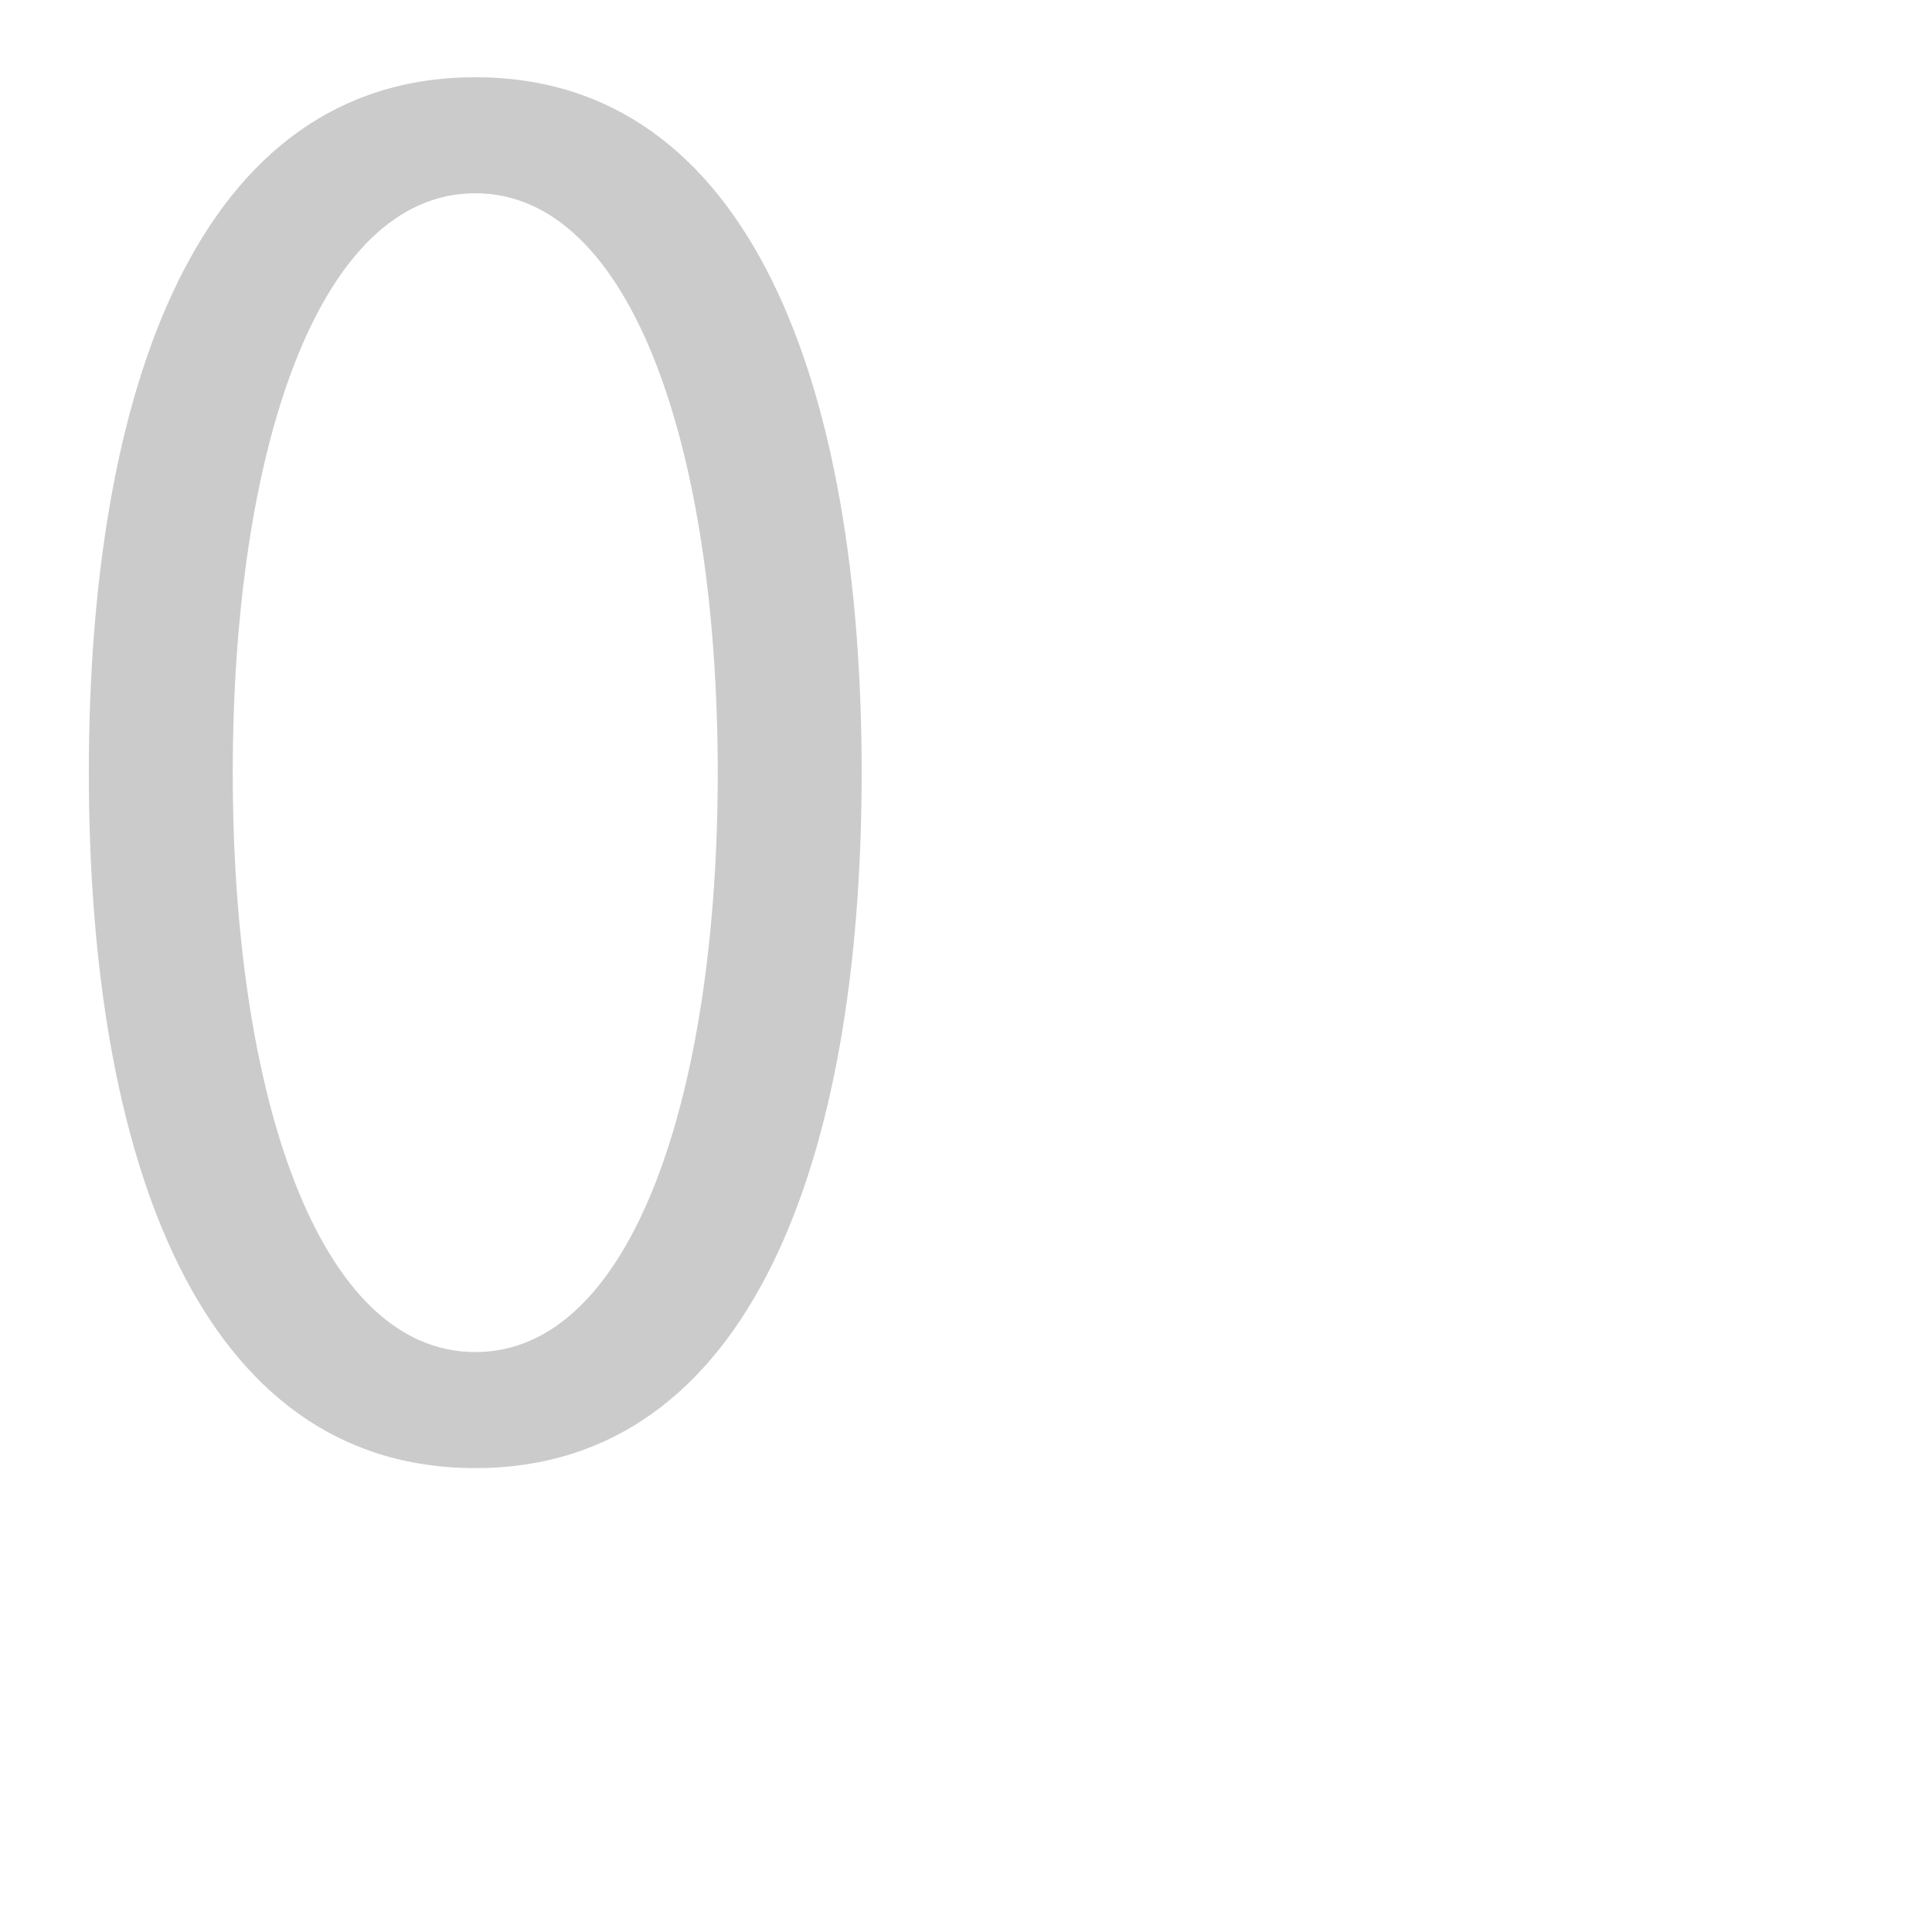
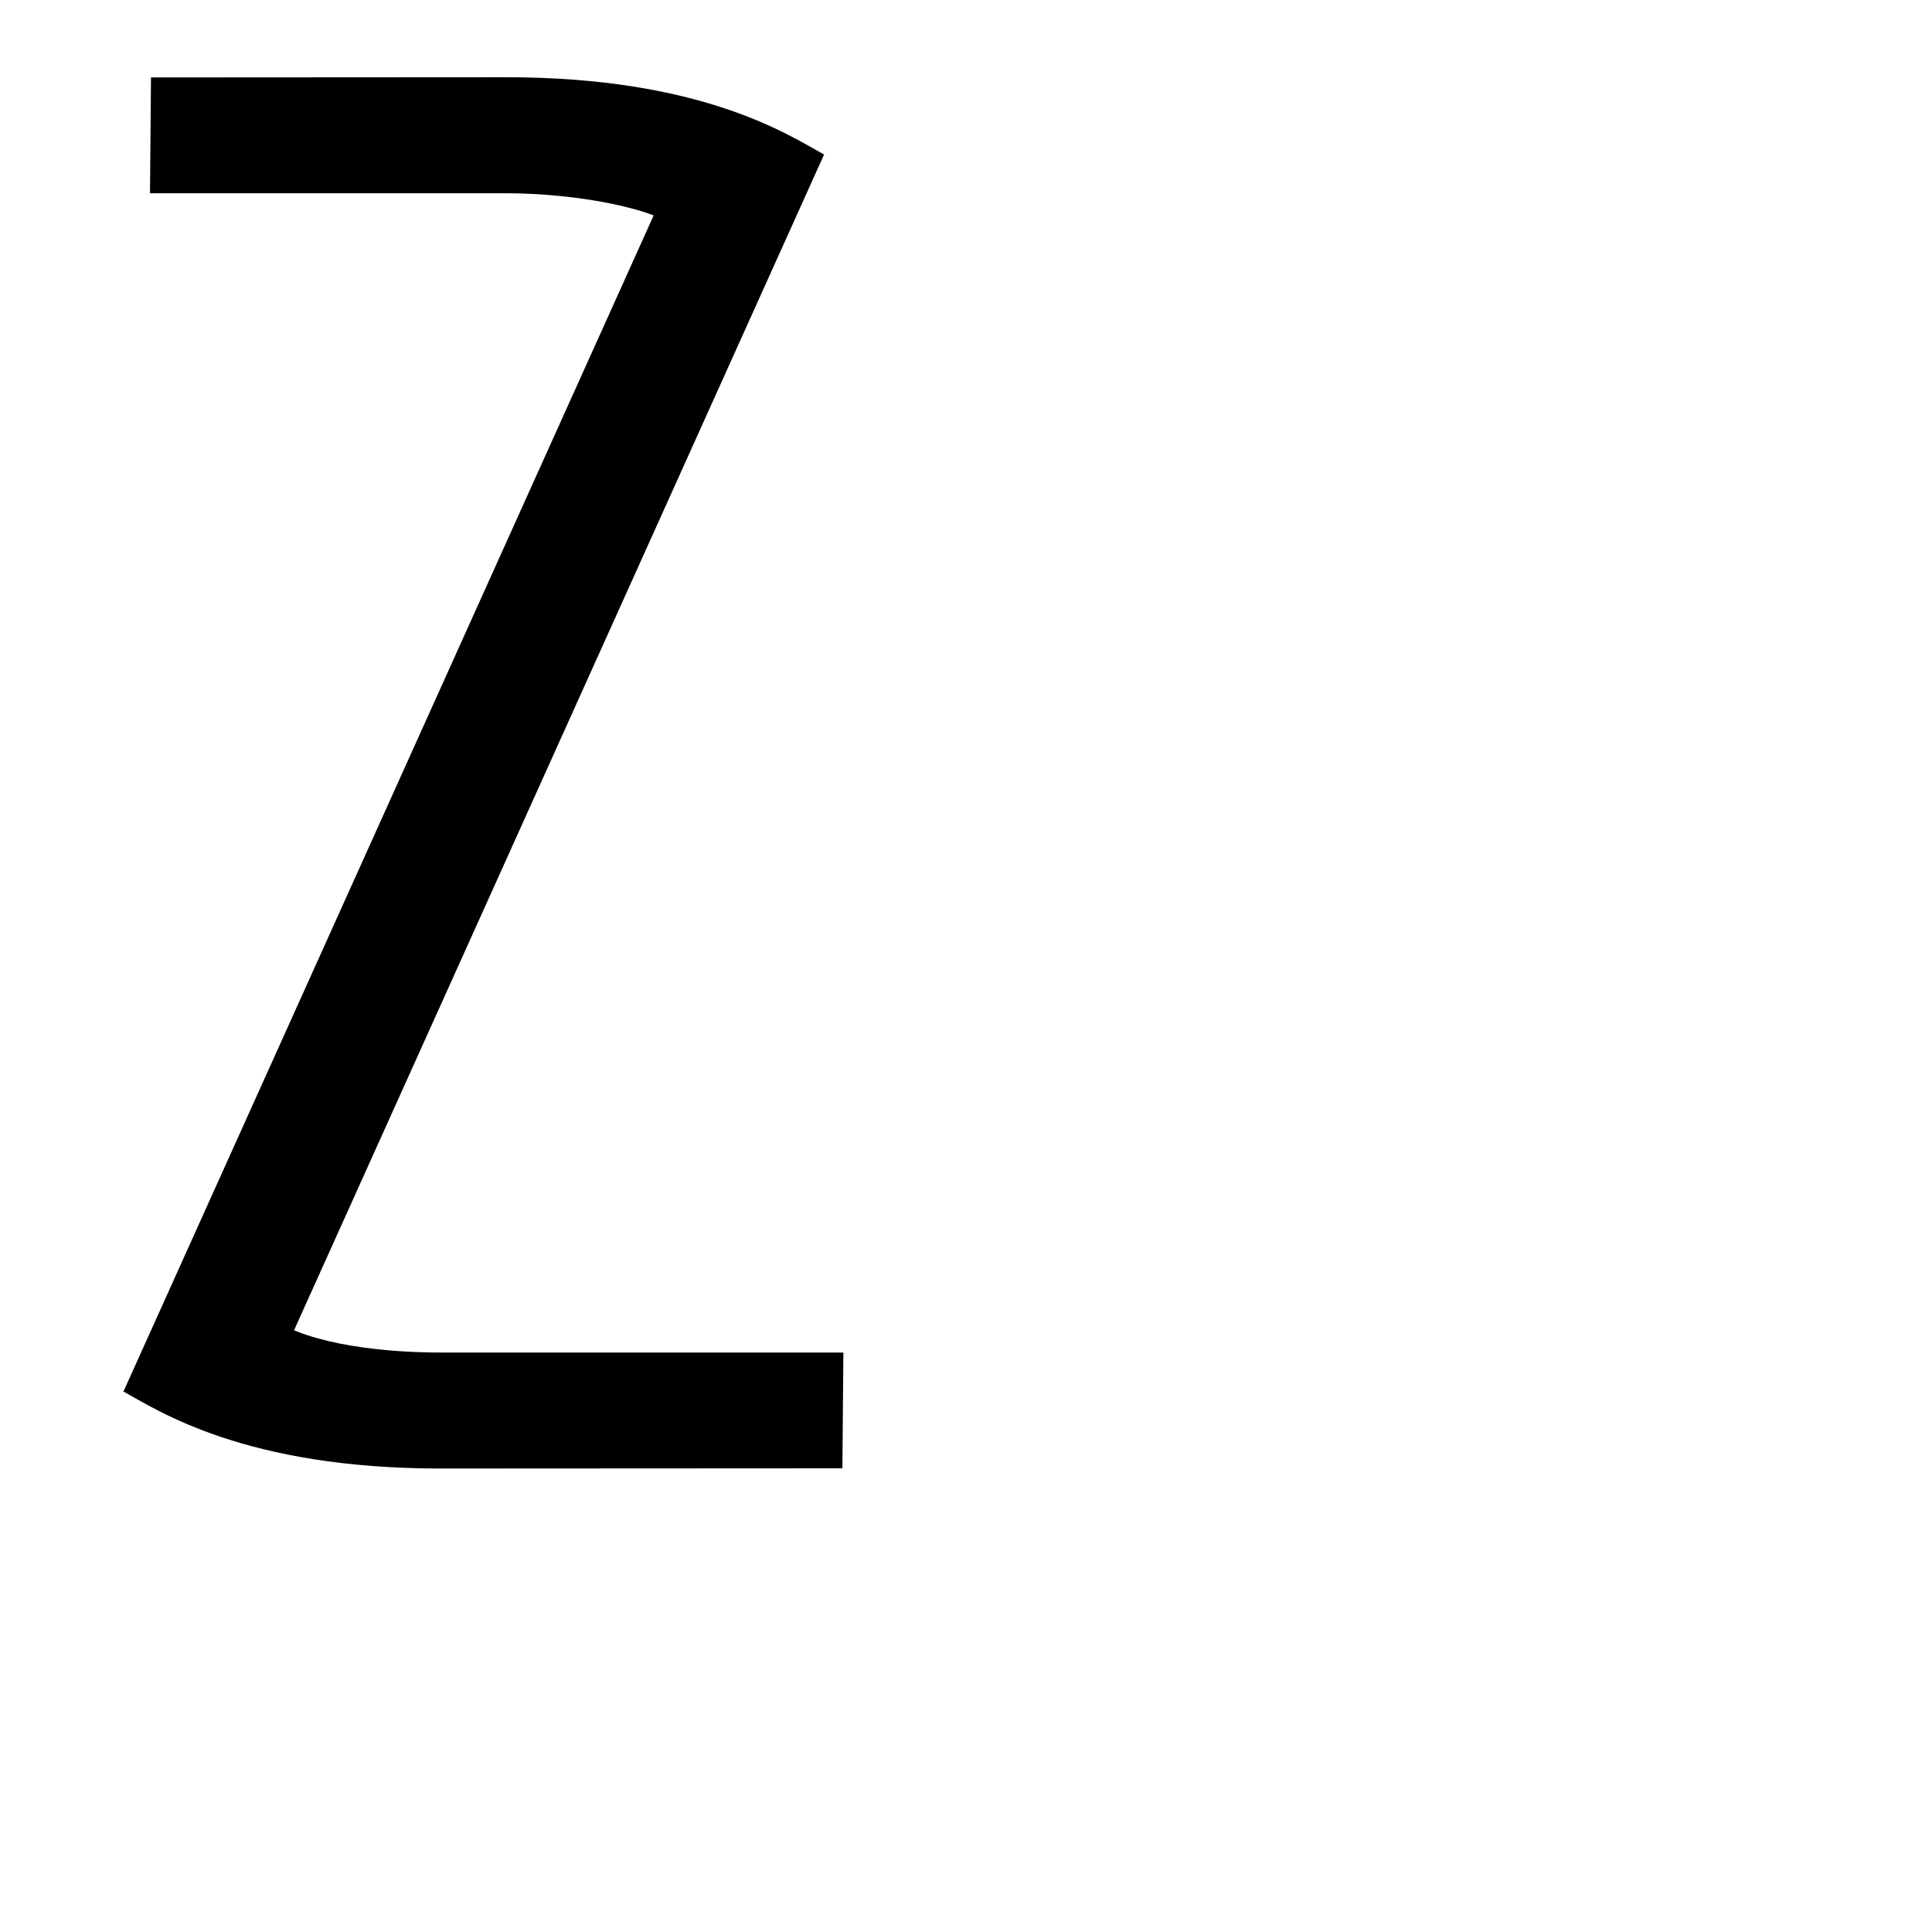
<svg xmlns="http://www.w3.org/2000/svg" width="1000" height="1000" viewBox="0 0 1000 1000" version="1.1" id="svg8">
  <defs id="defs2" />
-   <g style="display:none;opacity:0.3" id="g42">
+   <g style="display:none;opacity:0.315" id="g42">
    <path id="path62" d="m 245.988,39.979 c -143.197,0 -200,161.157 -200,359.955 10e-7,198.798 56.803,359.955 200,359.955 143.197,0 200,-161.157 200,-359.955 0,-198.798 -56.803,-359.955 -200,-359.955 z m 0,60.061 c 81.683,0 125.513,134.268 125.513,299.895 0,165.626 -43.83,299.893 -125.513,299.893 -81.683,0 -125.513,-134.266 -125.513,-299.893 0,-165.626 43.83,-299.895 125.513,-299.895 z" style="display:inline;stroke-width:0.894" />
  </g>
-   <g id="g4769" style="display:inline;opacity:0.684">
-     <path id="path62-8" d="m 245.988,39.979 c -143.197,0 -200,161.157 -200,359.955 10e-7,198.798 56.803,359.955 200,359.955 143.197,0 200,-161.157 200,-359.955 0,-198.798 -56.803,-359.955 -200,-359.955 z m 0,60.061 c 81.683,0 125.513,134.268 125.513,299.895 0,165.626 -43.83,299.893 -125.513,299.893 -81.683,0 -125.513,-134.266 -125.513,-299.893 0,-165.626 43.83,-299.895 125.513,-299.895 z" style="display:inline;opacity:0.3;stroke-width:0.894" />
+   <g id="g146" style="display:none;opacity:0.315">
+     <path style="display:inline;stroke-width:0.894" d="m 285.638,39.979 c -143.197,0 -212,161.157 -212,359.955 10e-7,198.798 68.803,359.955 212,359.955 42.881,0 110.012,-14.457 138.193,-40.043 v -87.812 c -44.99,52.525 -88.094,67.793 -138.193,67.793 -81.683,0 -137.512,-134.266 -137.512,-299.893 0,-165.626 55.829,-299.895 137.512,-299.895 50.099,0 87.143,17.035 138.193,67.793 V 80.021 C 395.65,54.435 328.519,39.979 285.638,39.979 Z" id="path144" />
  </g>
-   <g style="display:none;opacity:0.284" id="g4711">
+   <g style="display:none;opacity:0.326" id="g4711">
    <path style="fill:#000000;stroke:none;stroke-width:1.856;stroke-miterlimit:4;stroke-dasharray:none" d="M 81.46,80 H 155.46 V 750 H 81.46 Z" id="rect4709" />
    <path style="display:inline;fill:#000000;stroke-width:0.689" d="M 245.988,39.979 C 144.985,39.979 100.078,69.668 81.46,80 l 74,39.978 c 12.097,-7.748 43.126,-19.96 90.528,-19.96 81.683,0 125.512,68.869 125.512,153.822 0,84.953 -45.776,155.315 -125.512,153.82 l -118.121,-0.065 1.262,60.083 116.859,0.021 c 143.197,0.025 200,-95.747 200,-213.859 0,-118.112 -56.803,-213.861 -200,-213.861 z" id="path62-2" />
+   </g>
+   <g id="g162" style="display:none;opacity:0.326">
+     <path id="path158" d="M 81.46,80 H 155.46 V 497.143 H 81.46 Z" style="fill:#000000;stroke:none;stroke-width:1.856;stroke-miterlimit:4;stroke-dasharray:none" />
+     <path style="display:inline;fill:#000000;stroke-width:0.689" d="M 245.988,39.979 C 144.985,39.979 100.078,69.668 81.461,80 l 74,39.979 c 12.097,-7.748 43.126,-19.961 90.527,-19.961 z" id="path160" />
+     <path style="display:inline;opacity:1;fill:#000000;stroke-width:0.894" d="m 245.988,39.979 v 60.061 c 81.683,0 125.512,134.268 125.512,299.895 0,165.626 -43.829,299.893 -125.512,299.893 v 60.062 c 143.197,0 200,-161.157 200,-359.955 0,-198.798 -56.803,-359.955 -200,-359.955 z" id="path62-3" />
+     <path style="fill:#000000;stroke:none;stroke-width:1.357;stroke-miterlimit:4;stroke-dasharray:none" d="M 81.46,719.979 H 155.46 V 497.143 H 81.46 Z" id="path192" />
+     <path id="path194" d="M 245.987,760 C 144.984,760 100.078,730.31 81.46,719.979 l 74,-39.979 c 12.097,7.748 43.126,19.961 90.527,19.961 z" style="display:inline;fill:#000000;stroke-width:0.689" />
  </g>
  <g id="g4775" style="display:none;opacity:0.284">
    <path id="path4771" d="M 147.638,50 H 73.638 v 700 h 74 z" style="fill:#000000;stroke:none;stroke-width:1.856;stroke-miterlimit:4;stroke-dasharray:none" />
    <path style="fill:#000000;stroke:none;stroke-width:1.856;stroke-miterlimit:4;stroke-dasharray:none" d="m 352,50 h 74 v 700 h -74 z" id="path4777" />
    <path id="path4779" d="m 106.225,347.453 h 287.142 v 60 H 106.225 Z" style="fill:#000000;stroke:none;stroke-width:1.071;stroke-miterlimit:4;stroke-dasharray:none" />
+   </g>
+   <g style="display:none;opacity:1" id="g202">
+     <path style="fill:#000000;stroke:none;stroke-width:1.046;stroke-miterlimit:4;stroke-dasharray:none" d="m 106.225,347.453 h 274.285 v 60 H 106.225 Z" id="path200" />
+     <path style="display:inline;opacity:1;fill:#000000;stroke-width:0.689" d="m 238.166,39.979 c -101.003,0 -145.911,29.69 -164.528,40.021 l 74,39.978 c 12.097,-7.748 54.846,-19.96 90.528,-19.96 l 188.369,-3.7e-4 -0.512,-59.928 z" id="path62-2-2" />
+     <path style="display:inline;opacity:1;fill:#000000;stroke:none;stroke-width:1.856;stroke-miterlimit:4;stroke-dasharray:none" d="m 74.085,79.751 h 74 v 670 H 74.085 Z" id="rect4709-9" />
+   </g>
+   <g id="g246" style="display:none;opacity:1">
+     <path id="path240" d="m 106.225,347.453 h 287.142 v 60 H 106.225 Z" style="fill:#000000;stroke:none;stroke-width:1.071;stroke-miterlimit:4;stroke-dasharray:none" />
+     <path id="path242" d="m 238.166,39.979 c -101.003,0 -145.911,29.69 -164.528,40.021 l 74,39.978 c 12.097,-7.748 54.846,-19.96 90.528,-19.96 l 188.369,-3.7e-4 -0.512,-59.928 z" style="display:inline;opacity:1;fill:#000000;stroke-width:0.689" />
+     <path id="path244" d="M 74.085,79.751 H 148.085 V 719.848 H 74.085 Z" style="display:inline;opacity:1;fill:#000000;stroke:none;stroke-width:1.814;stroke-miterlimit:4;stroke-dasharray:none" />
+     <path style="display:inline;opacity:1;fill:#000000;stroke-width:0.689" d="m 238.166,760.111 c -101.003,0 -145.911,-29.69 -164.528,-40.021 L 147.638,680.112 c 12.097,7.748 54.846,19.96 90.528,19.96 l 188.369,3.7e-4 L 426.023,760 Z" id="path248" />
+   </g>
+   <g style="display:inline;opacity:1" id="g258">
+     <path style="display:inline;opacity:1;fill:#000000;stroke-width:0.689" d="m 262.007,39.979 c 101.003,0 145.911,29.69 164.528,40.021 l -74,39.978 c -10.312,-12.034 -54.846,-19.96 -90.528,-19.96 l -184.369,-3.7e-4 0.512,-59.928 z" id="path252" />
+     <path style="display:inline;opacity:1;fill:#000000;stroke:none;stroke-width:1.814;stroke-miterlimit:4;stroke-dasharray:none" d="m 352.535,80 h 74 L 138.085,719.848 H 64.085 Z" id="path254" />
+     <path id="path256" d="m 228.166,760.111 c -101.003,0 -145.911,-29.69 -164.528,-40.021 L 137.638,680.112 c 16.74,14.177 54.846,19.96 90.528,19.96 l 208.369,3.7e-4 L 436.023,760 Z" style="display:inline;opacity:1;fill:#000000;stroke-width:0.689" />
  </g>
  <g style="display:none" id="g4695">
    <path style="fill:#000000;stroke:none;stroke-width:1.856;stroke-miterlimit:4;stroke-dasharray:none" d="m 201.603,455.461 34.734,-49.982 c 161.557,0 187.961,119.054 241.455,344.521 h -74 C 354.634,533.511 340.047,455.461 201.603,455.461 Z" id="rect4704" />
    <path style="display:inline;fill:#000000;stroke:none;stroke-width:1.856;stroke-miterlimit:4;stroke-dasharray:none" d="M 81.46,80 H 155.46 V 750 H 81.46 Z" id="rect4709-1" />
    <path style="display:inline;fill:#000000;stroke-width:0.689" d="m 245.988,39.979 c -101.003,0 -145.911,29.69 -164.528,40.021 l 74,39.978 c 12.097,-7.748 43.126,-19.96 90.528,-19.96 81.683,0 125.512,62.869 125.512,147.822 0,84.953 -45.763,147.961 -125.512,147.82 l -117.764,-2.207 0.905,62.334 72.473,-0.325 23.934,-10.022 20.451,0.26 c 143.186,1.822 200,-79.747 200,-197.859 0,-118.112 -56.803,-207.861 -200,-207.861 z" id="path62-2-5" />
  </g>
  <g style="display:none" id="layer1">
    <text transform="scale(0.8989983,1.112349)" id="text69" y="670.632" x="19.42" style="font-style:normal;font-variant:normal;font-weight:normal;font-stretch:normal;font-size:854.838px;line-height:1.25;font-family:Menlo;-inkscape-font-specification:Menlo;letter-spacing:0px;word-spacing:0px;fill:none;fill-opacity:1;stroke:#ff0000;stroke-width:1.029;stroke-miterlimit:4;stroke-dasharray:none" xml:space="preserve">
-       <tspan style="font-style:normal;font-variant:normal;font-weight:normal;font-stretch:normal;font-family:Menlo;-inkscape-font-specification:Menlo;fill:none;stroke:#ff0000;stroke-width:1.029;stroke-miterlimit:4;stroke-dasharray:none" y="670.632" x="19.42" id="tspan67">RHP</tspan>
+       <tspan style="font-style:normal;font-variant:normal;font-weight:normal;font-stretch:normal;font-family:Menlo;-inkscape-font-specification:Menlo;fill:none;stroke:#ff0000;stroke-width:1.029;stroke-miterlimit:4;stroke-dasharray:none" y="670.632" x="19.42" id="tspan67">O</tspan>
    </text>
  </g>
  <g style="display:none" id="layer2" />
</svg>
